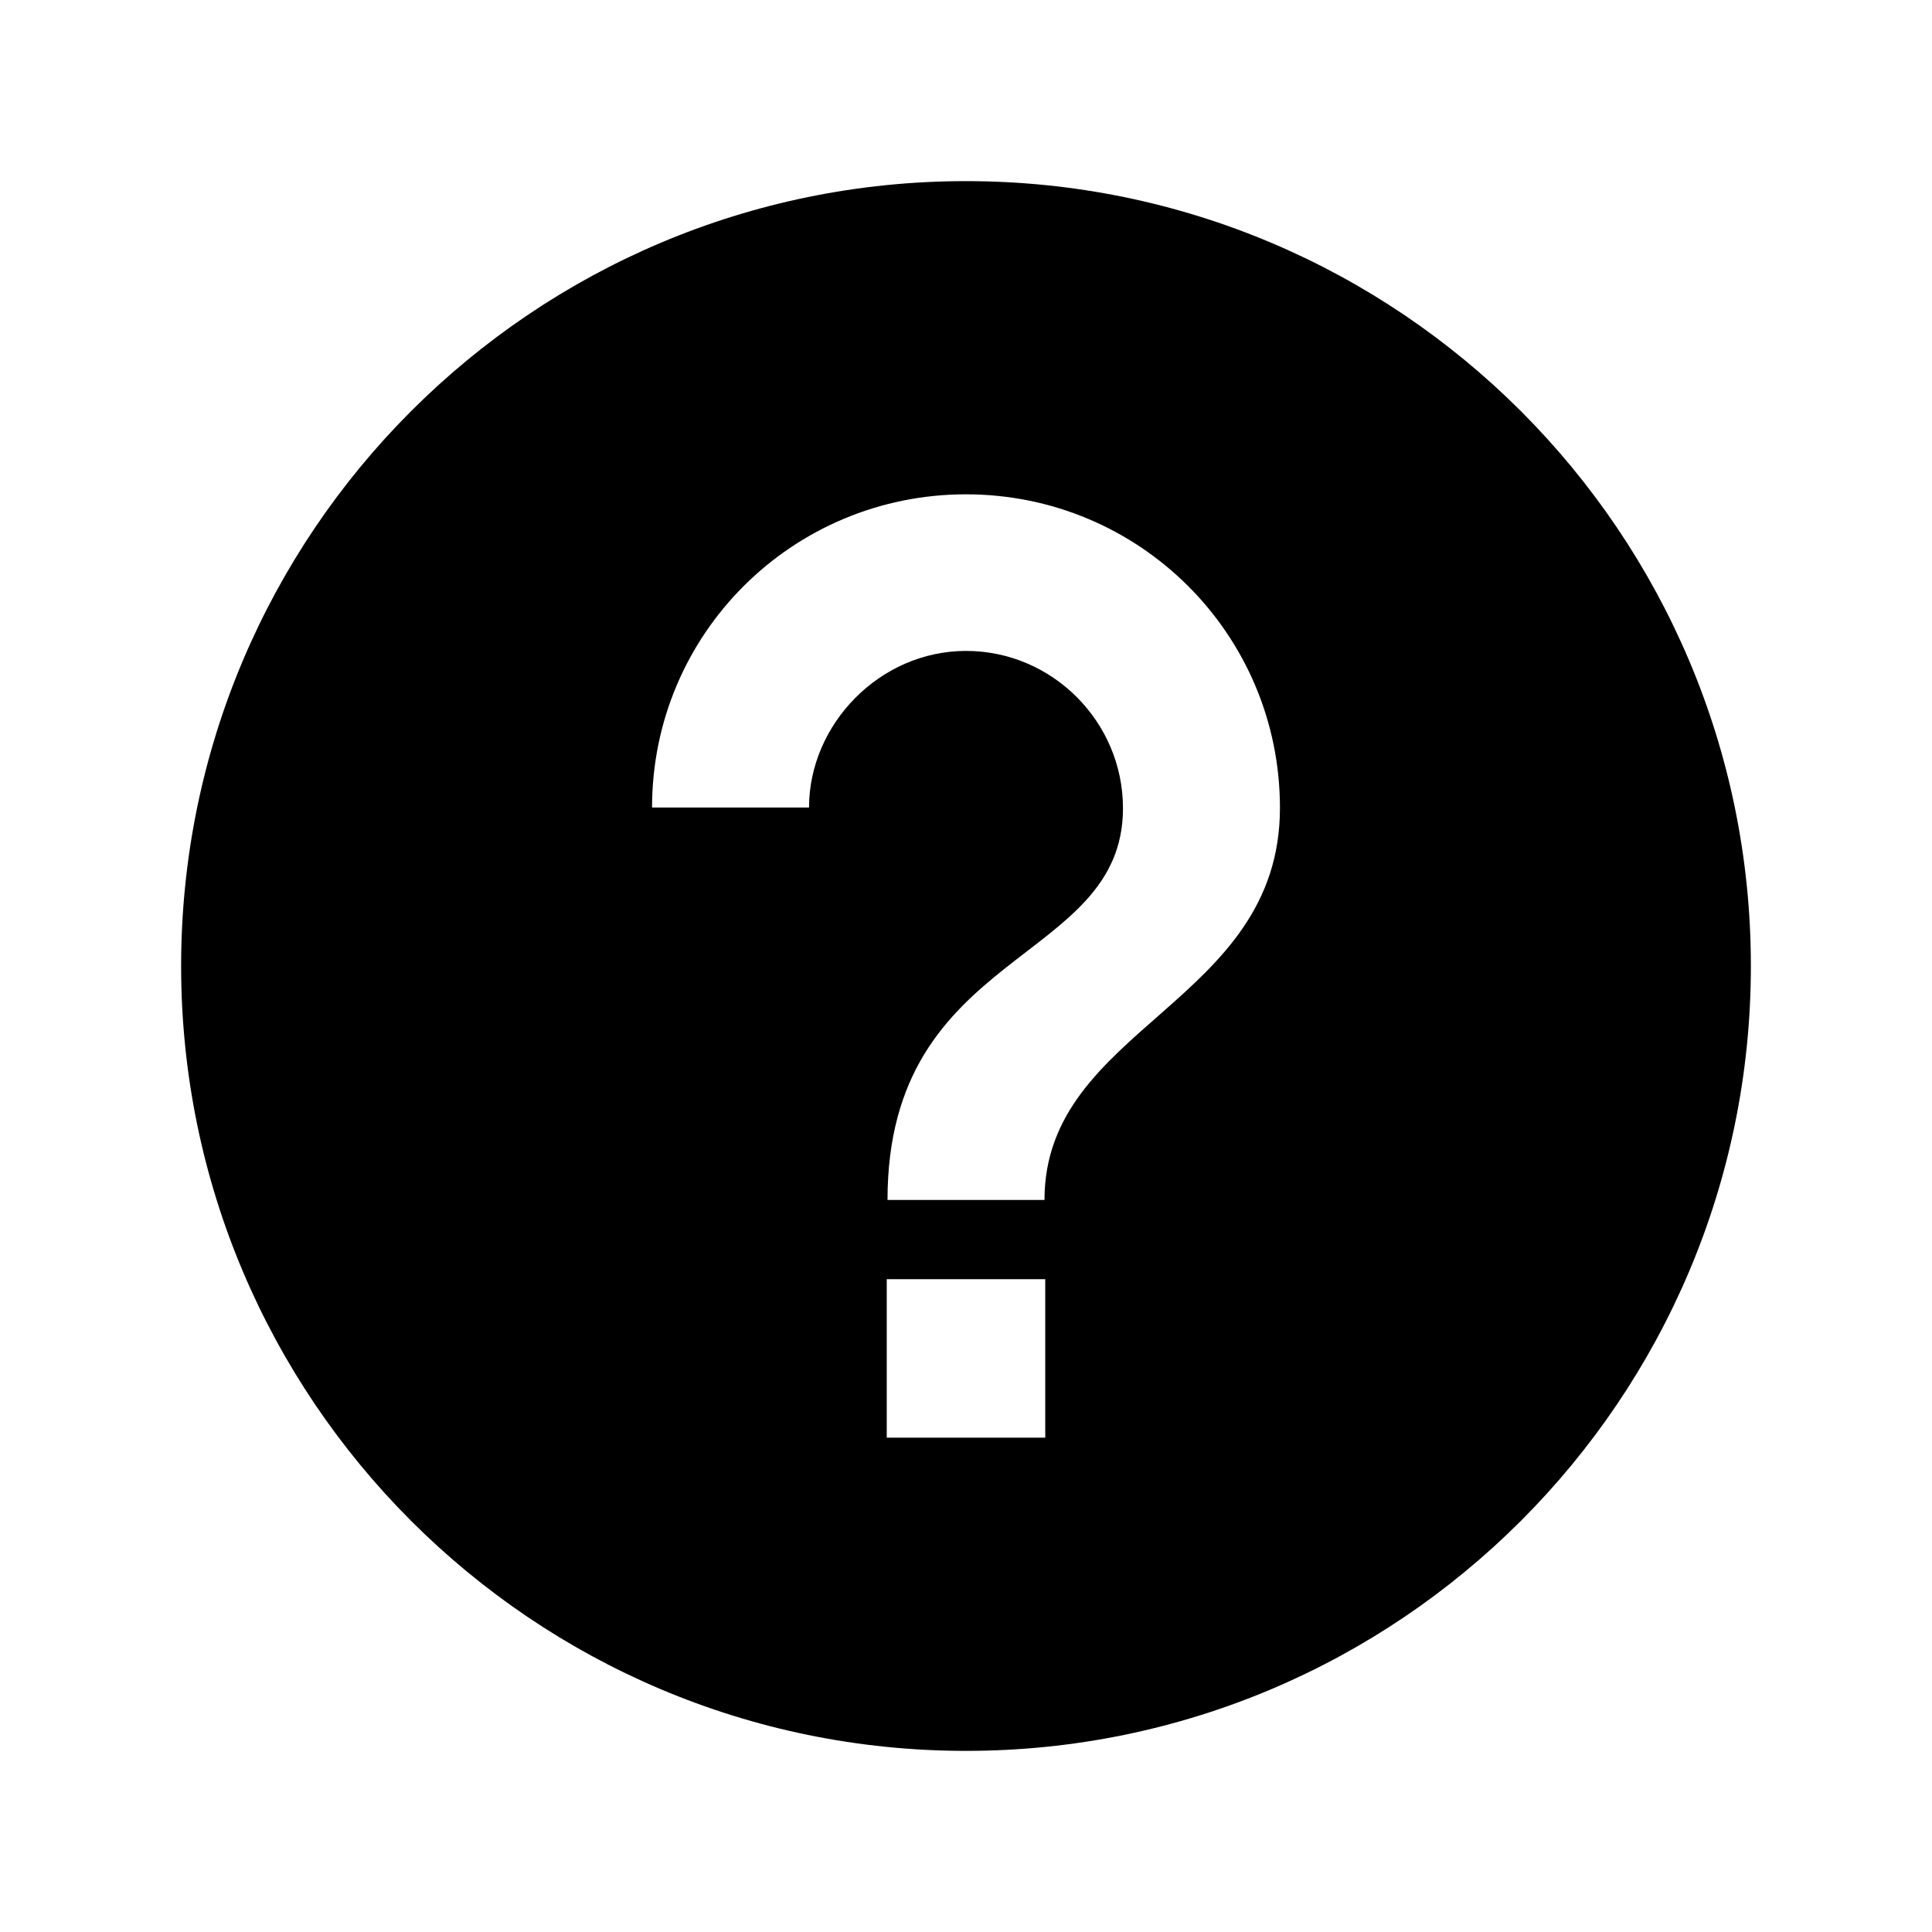
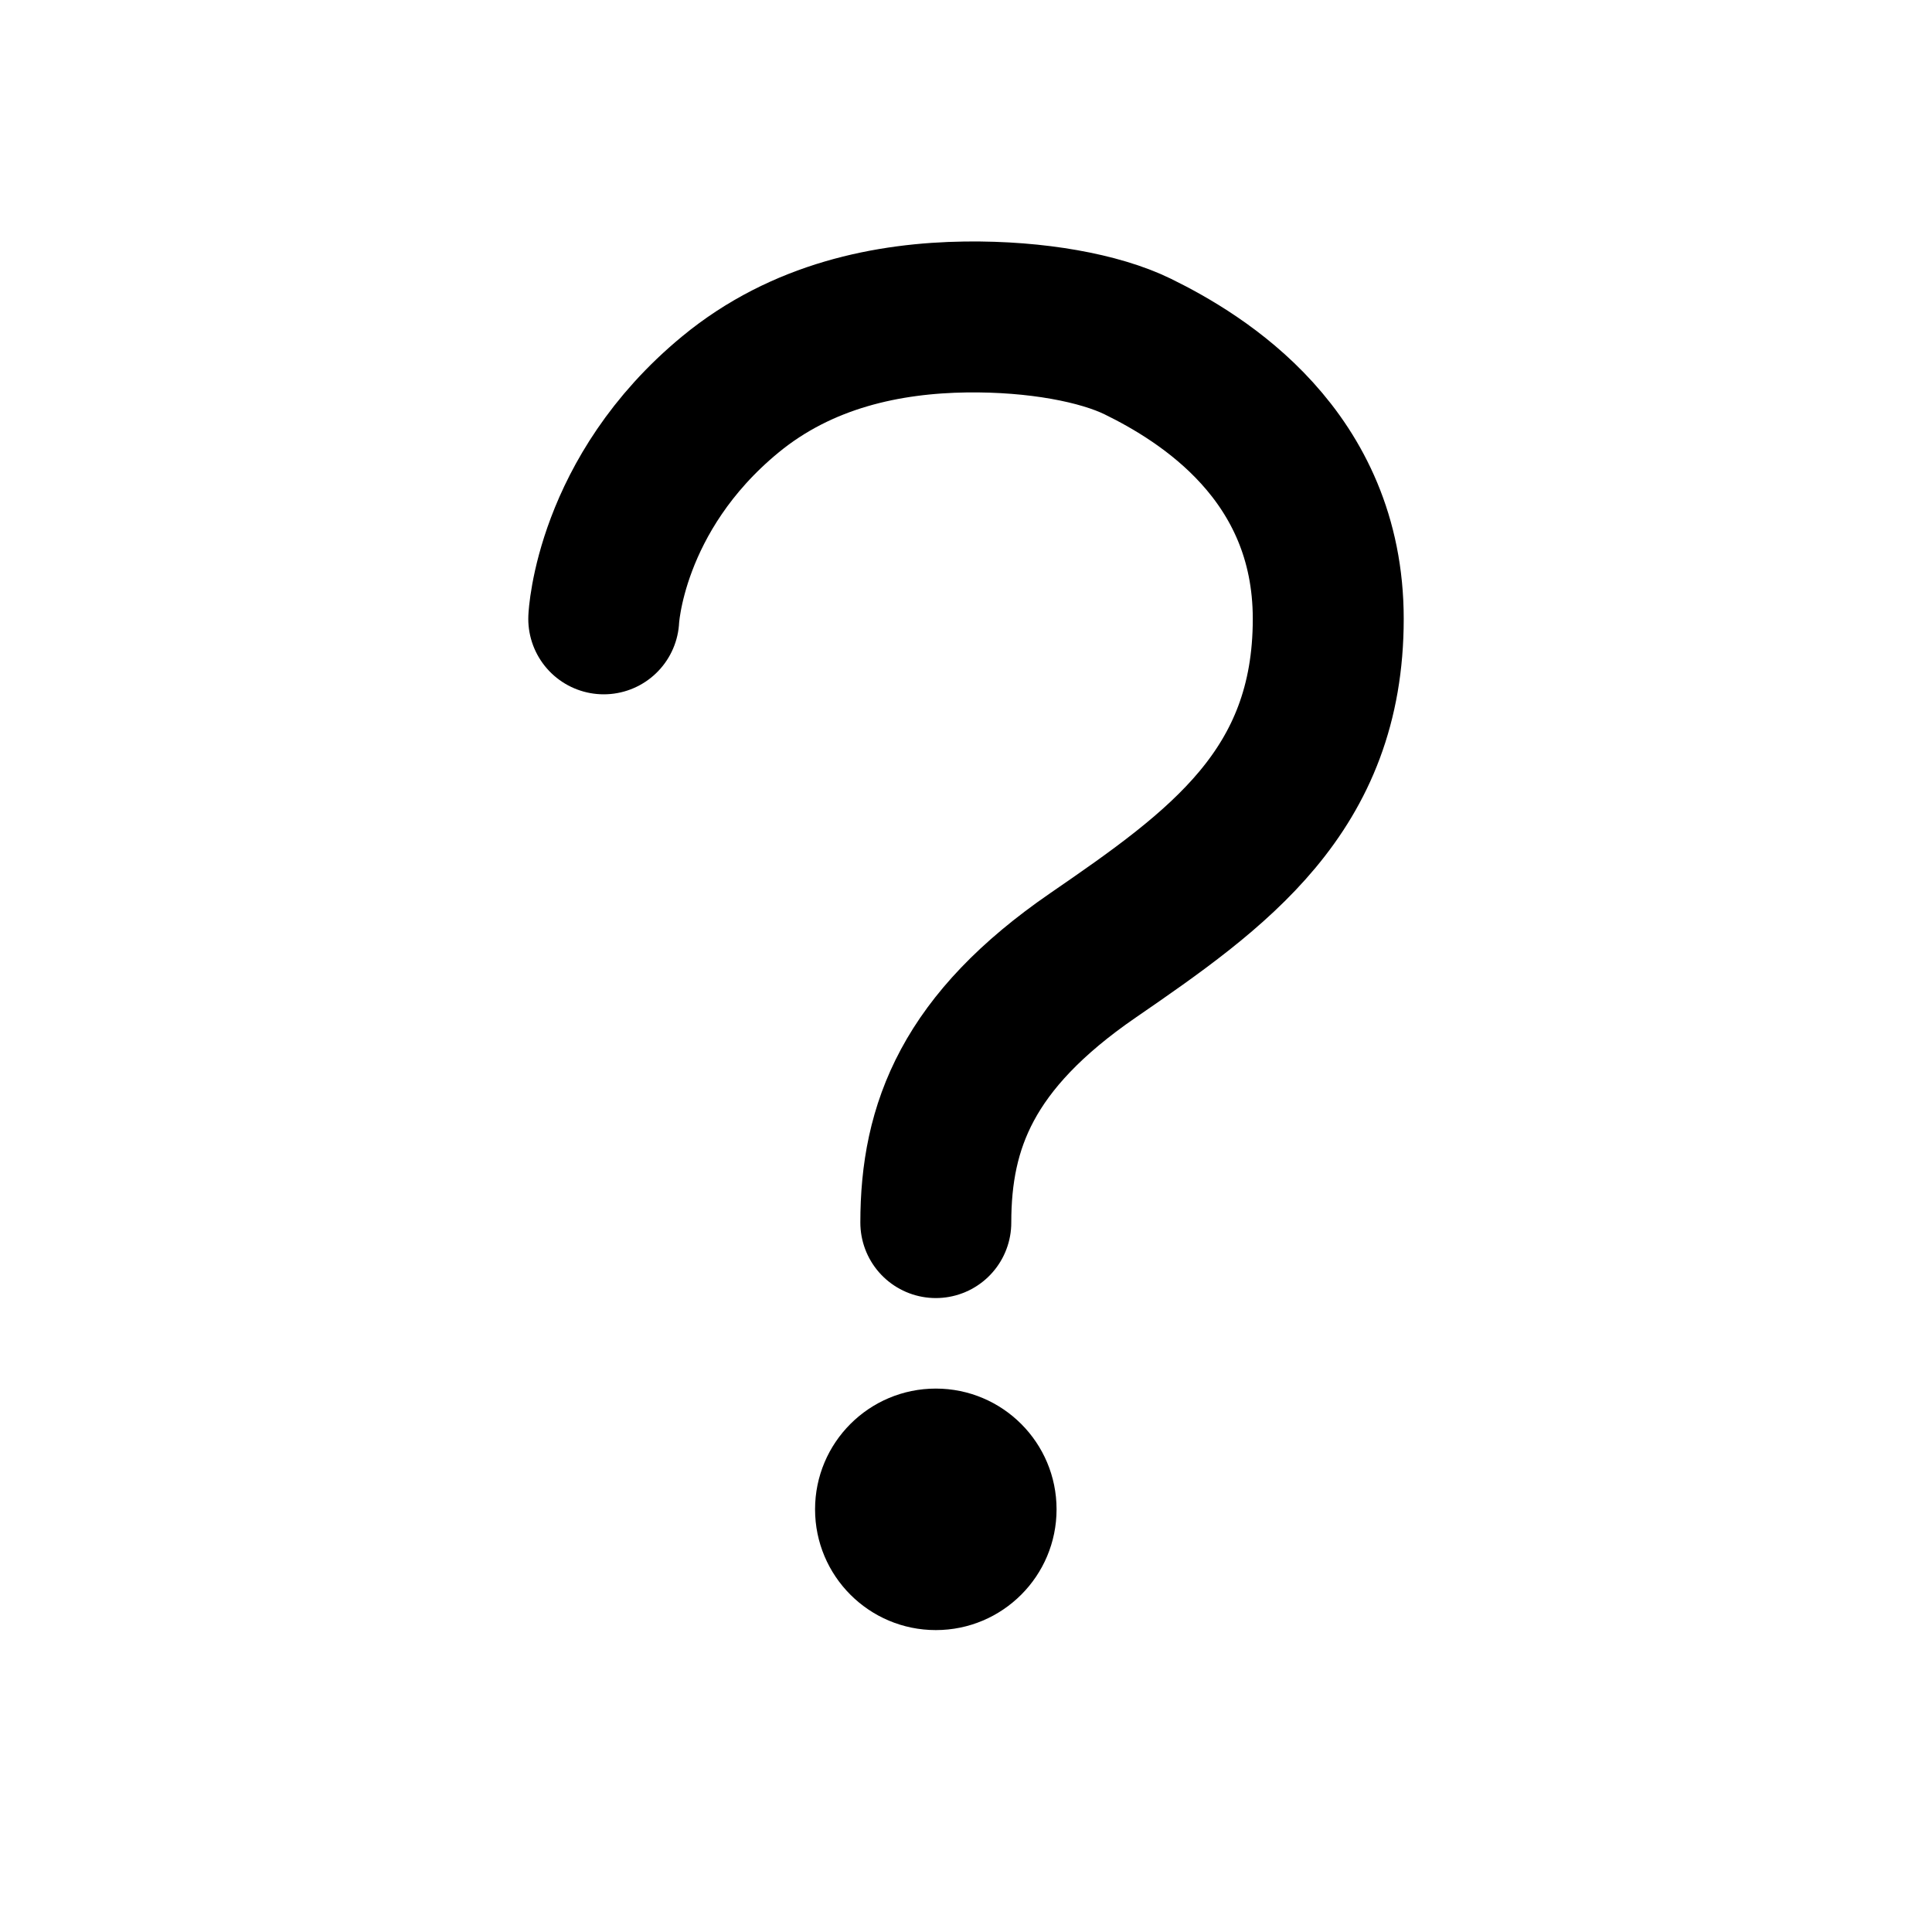
- <svg xmlns="http://www.w3.org/2000/svg" stroke="currentColor" fill="currentColor" stroke-width="0" viewBox="0 0 512 512" height="1em" width="1em" data-darkreader-inline-fill="" data-darkreader-inline-stroke="" style="--darkreader-inline-fill:currentColor; --darkreader-inline-stroke:currentColor;">
-   <path d="M256 48C141.2 48 48 141.2 48 256s93.2 208 208 208 208-93.2 208-208S370.8 48 256 48zm21 333h-42v-42h42v42zm-.2-63h-41.6c0-67 62.4-62.2 62.4-103.8 0-22.9-18.7-41.7-41.6-41.7S214.4 192 214.4 214h-41.6c0-46 37.2-83 83.2-83s83.2 37.1 83.2 83.1c0 52-62.4 57.9-62.4 103.9z" />
+ <svg xmlns="http://www.w3.org/2000/svg" stroke="currentColor" fill="currentColor" stroke-width="0" viewBox="0 0 512 512" height="1em" width="1em">
+   <path fill="none" stroke-linecap="round" stroke-miterlimit="10" stroke-width="40" d="M160 164s1.44-33 33.54-59.46C212.6 88.83 235.49 84.28 256 84c18.73-.23 35.47 2.94 45.48 7.82C318.59 100.2 352 120.6 352 164c0 45.67-29.18 66.37-62.35 89.18S248 298.36 248 324" />
+   <circle cx="248" cy="399.99" r="32" />
</svg>
